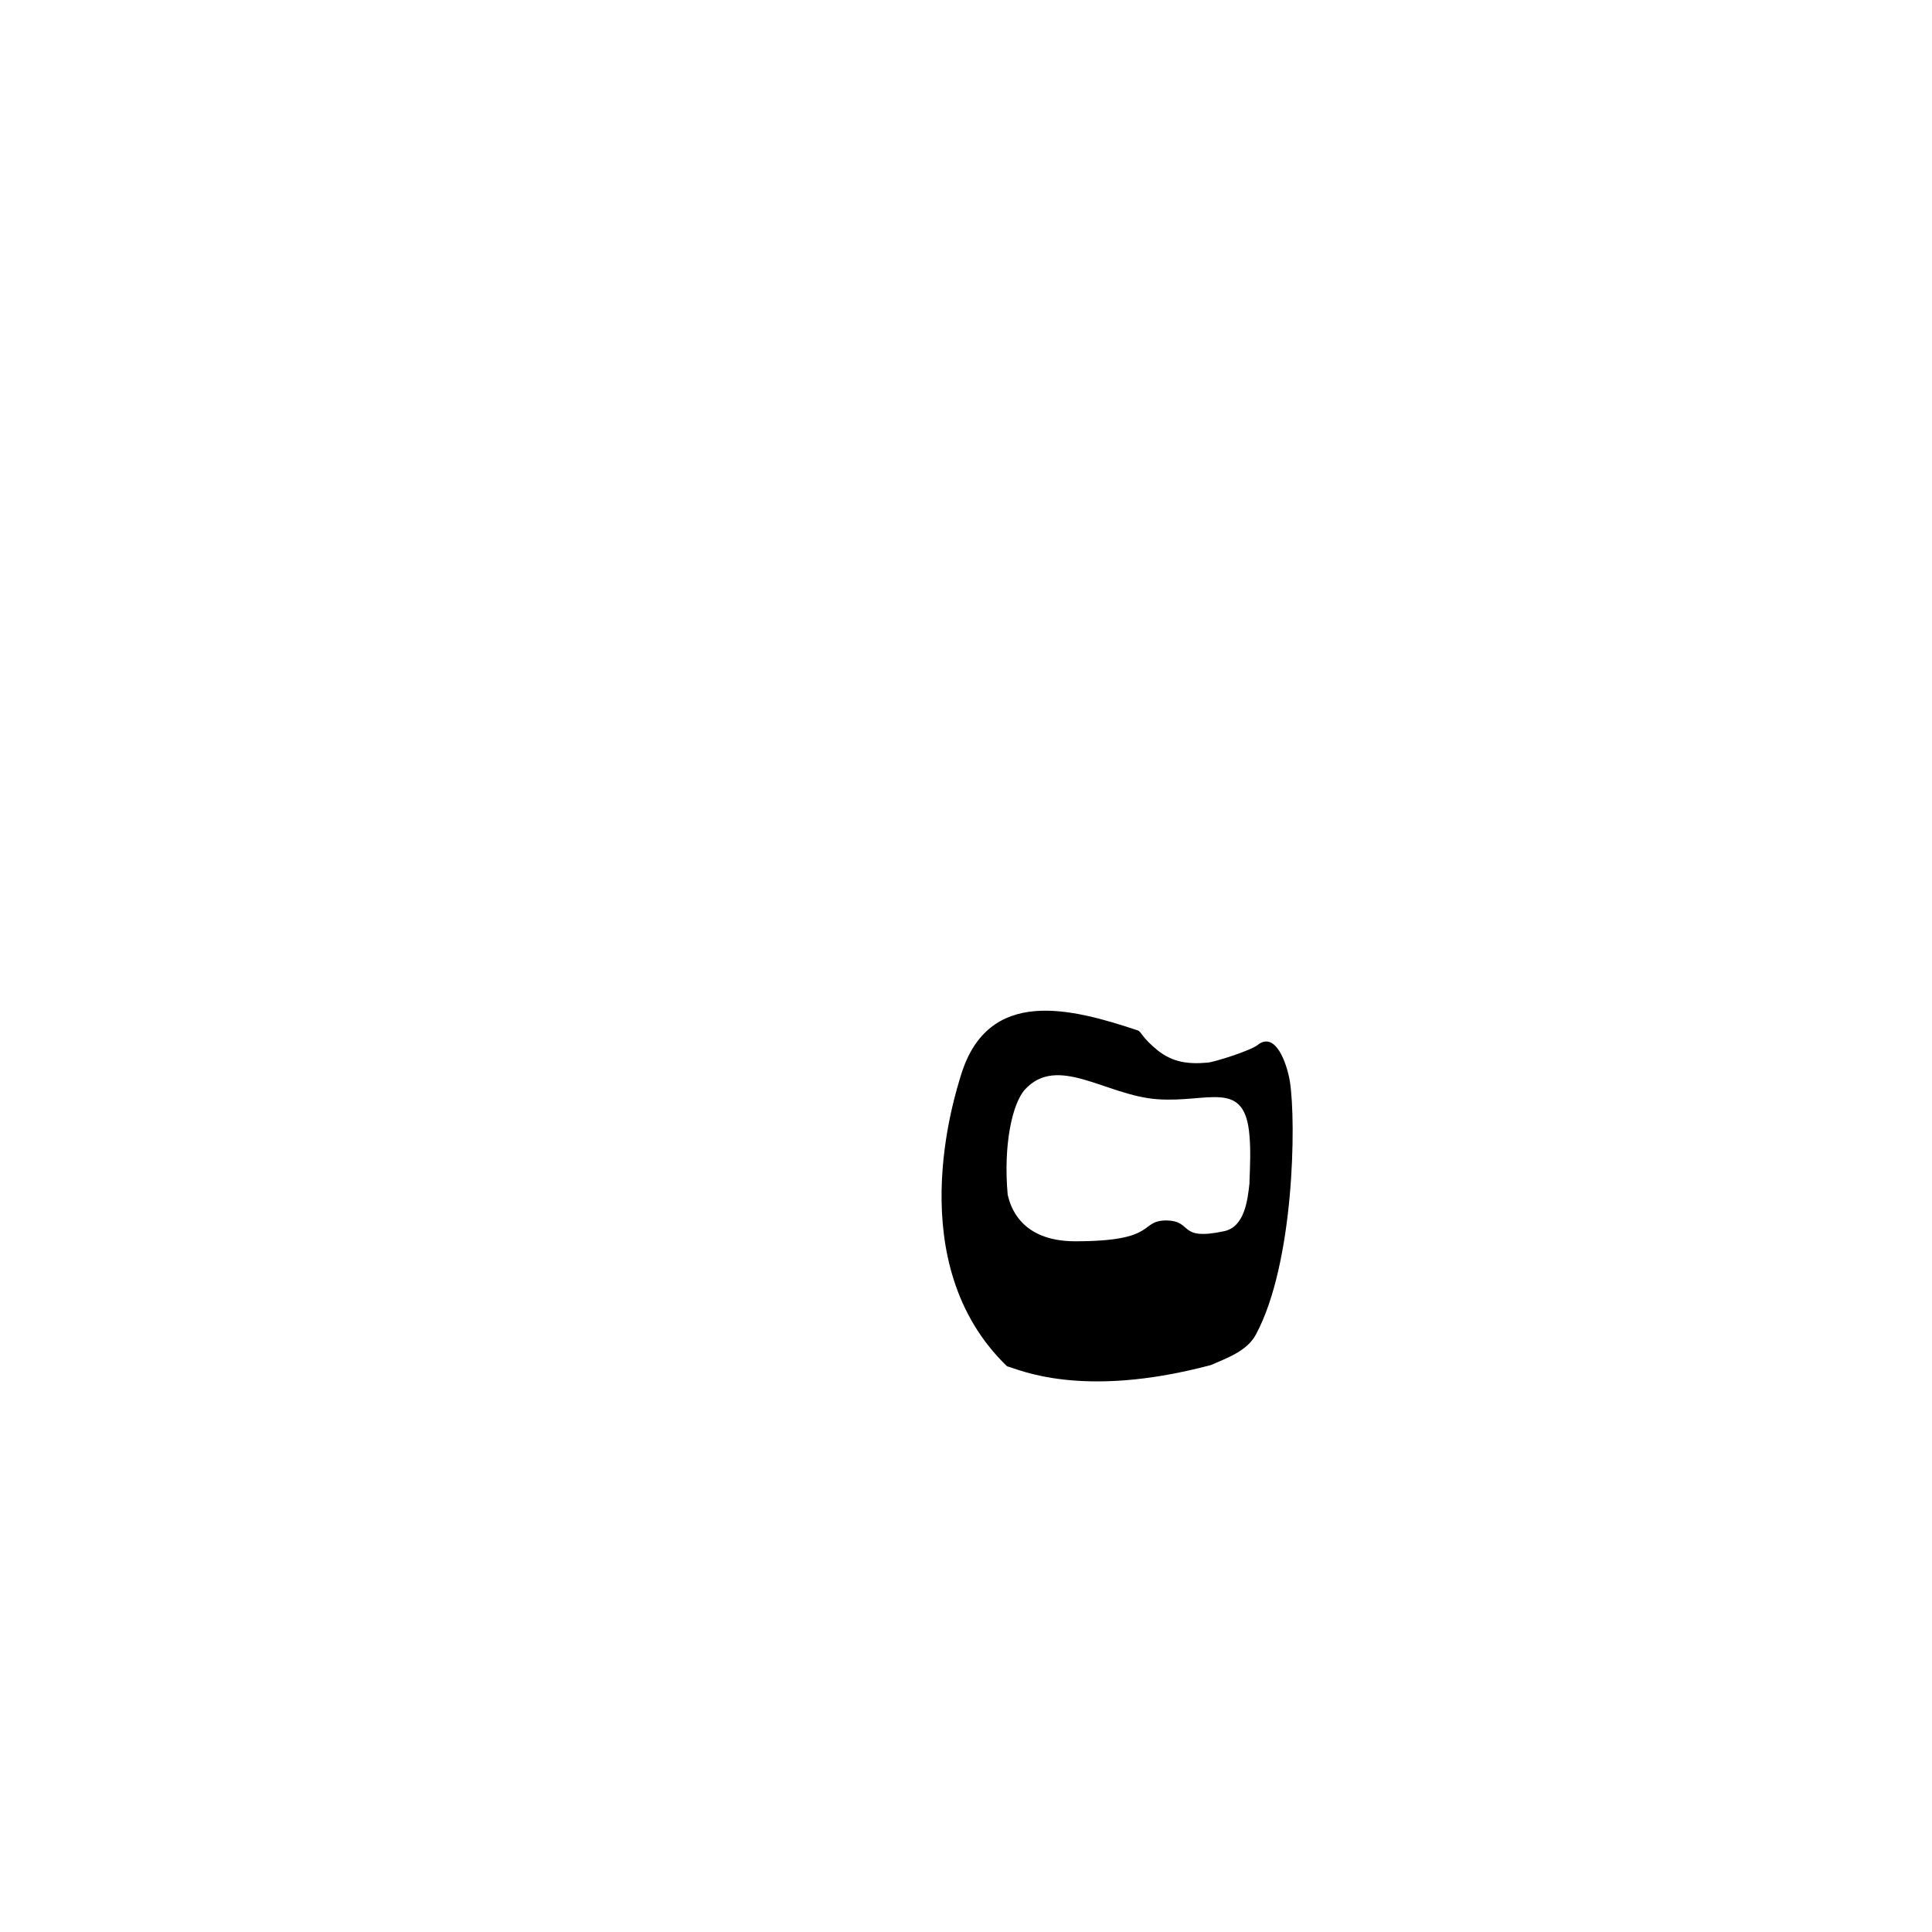
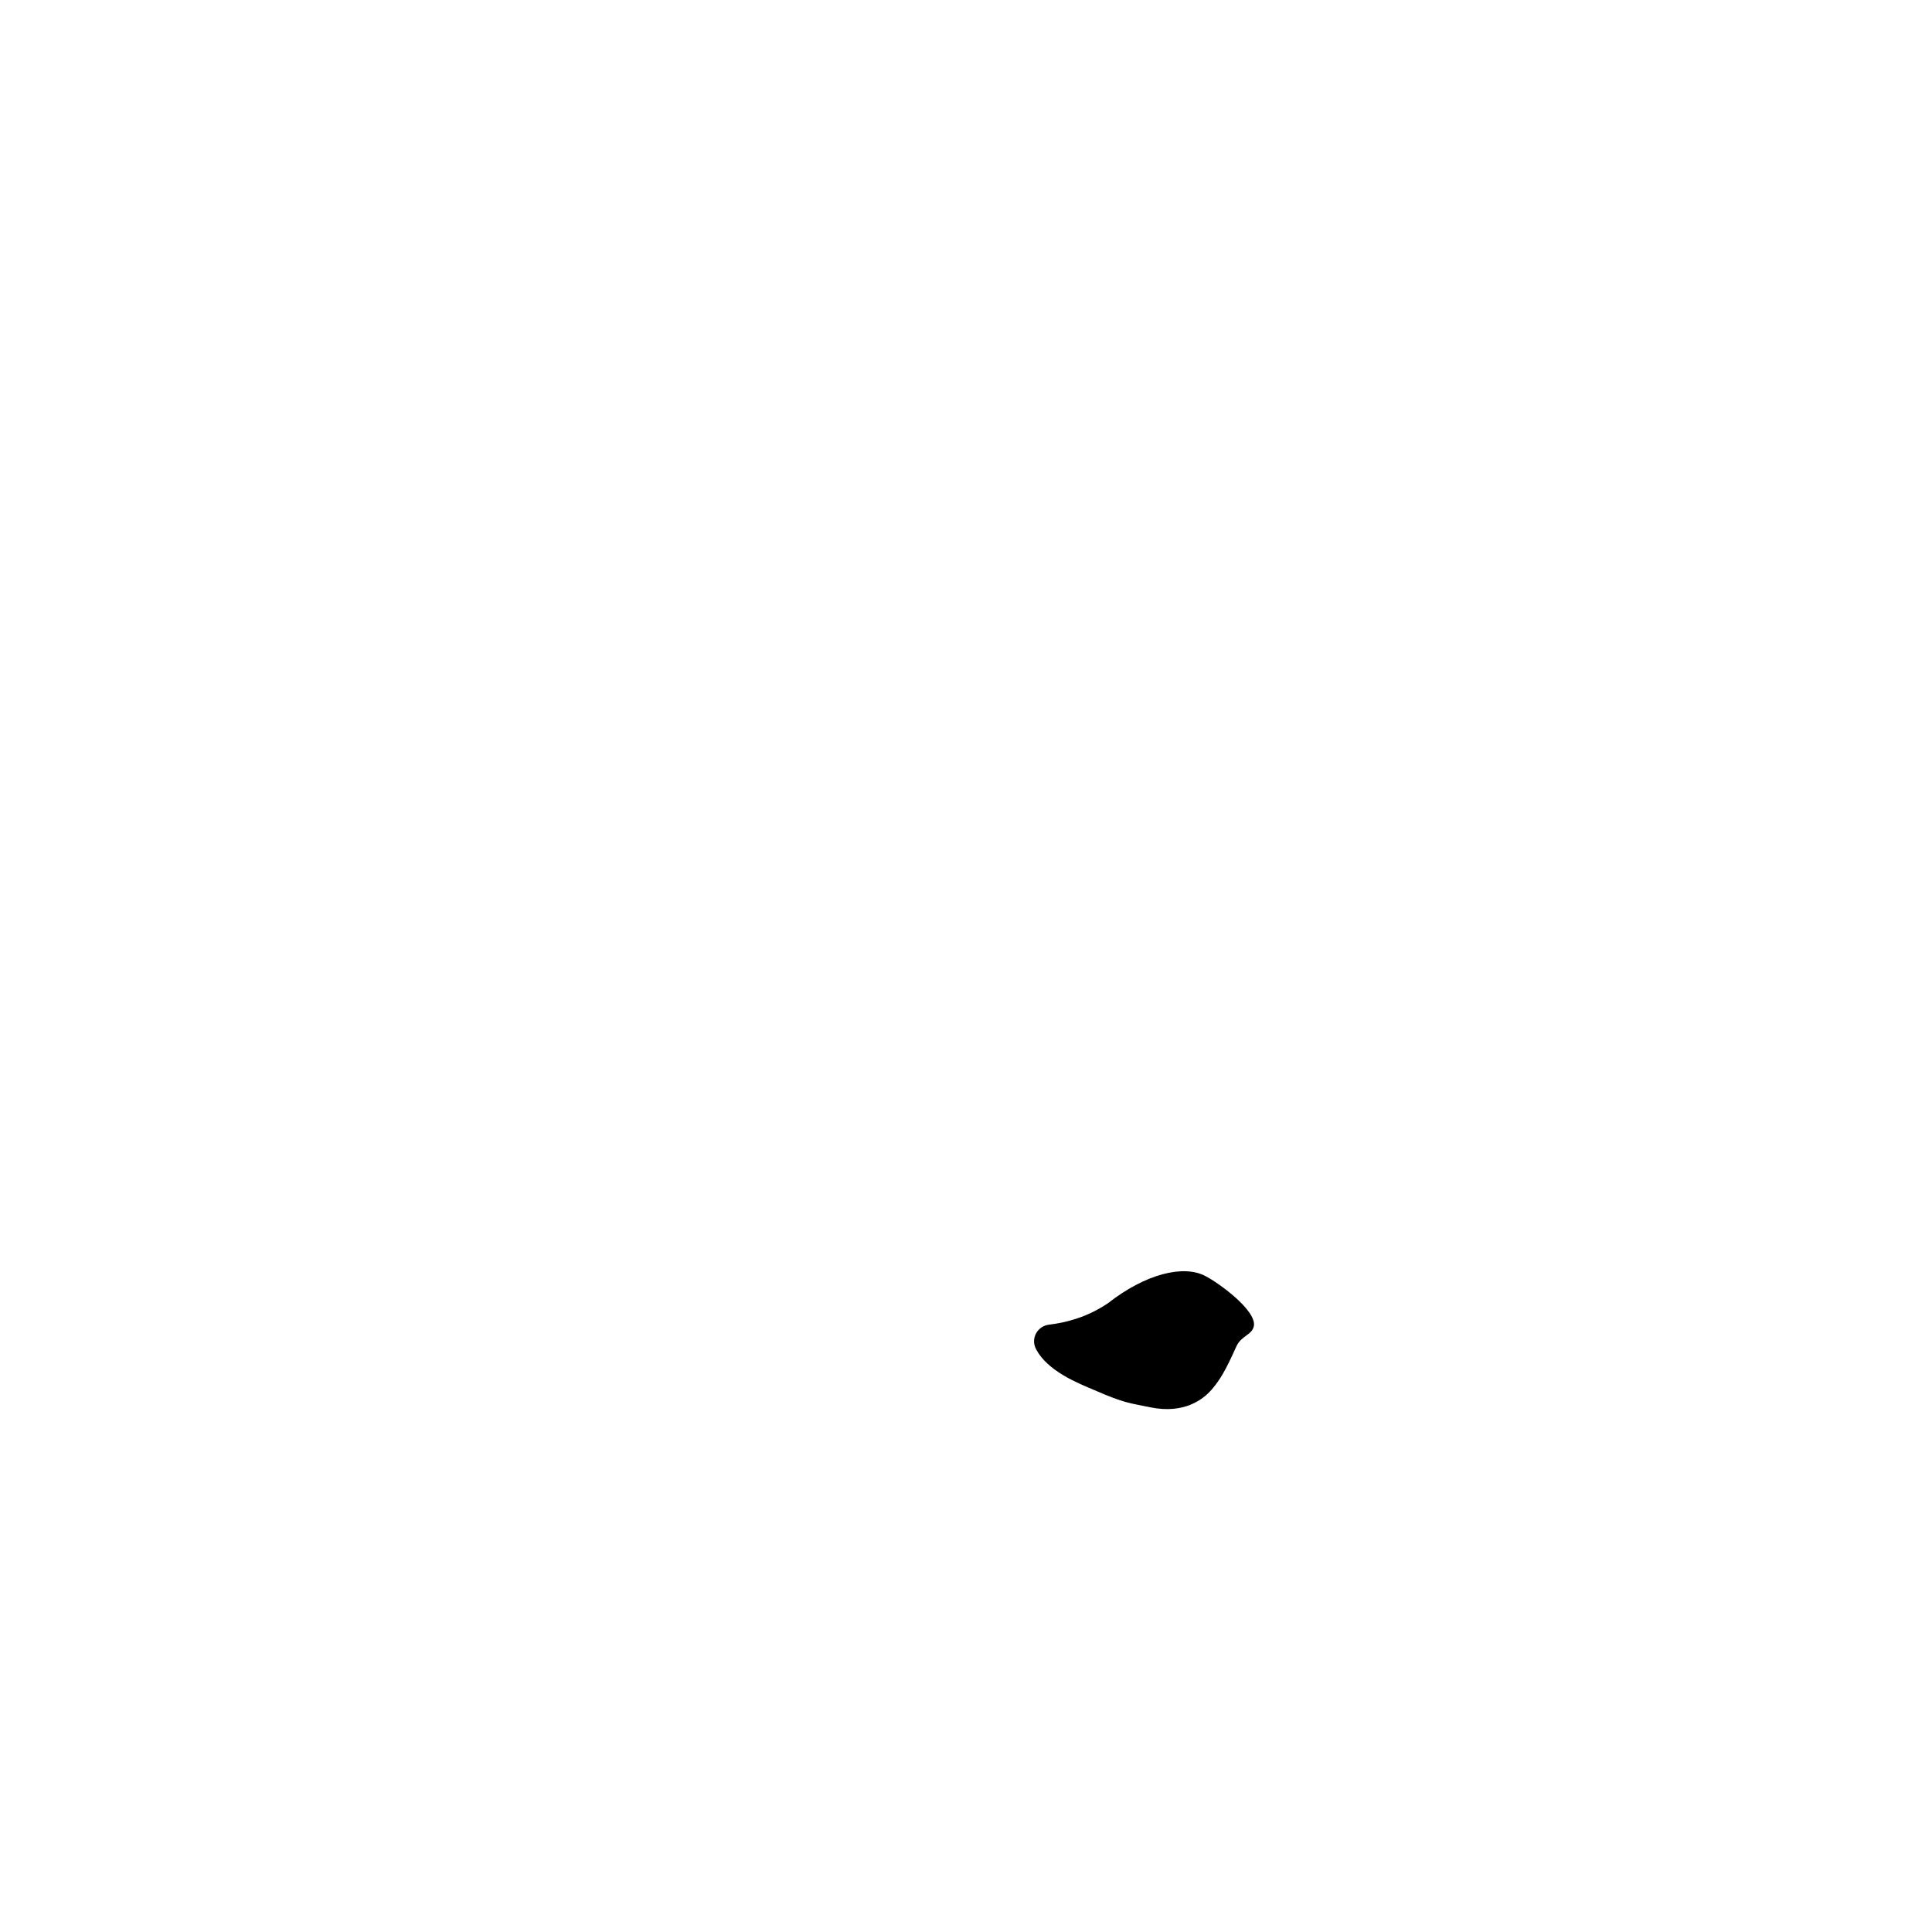
<svg xmlns="http://www.w3.org/2000/svg" width="306" height="306" viewBox="0 0 306 306" fill="none">
-   <path d="M204.3 171.3C203.8 168.3 202 163.3 199.2 165.5C198.1 166.4 192.4 168.2 191.3 168.3C188.1 168.6 185.7 168.2 183.4 166.4C180.8 164.3 180.8 163.4 180.2 163.2C169.7 159.7 156.5 156.2 152.2 170.3C151.2 173.6 142.6 200.1 159.5 216.4C161.2 216.8 171.2 221.7 191.8 216.2C194.3 215.1 197.5 214 198.9 211.4C205 200.1 205.3 177.7 204.3 171.3ZM170.3 196.6C161.6 196.6 160 191 159.6 189.2C158.9 181.4 160.3 174.9 162.3 172.6C167.5 166.9 175.1 173.5 183.3 174.1C191.4 174.7 197.2 170.8 197.9 179.9C198.1 182.1 198 184.6 197.9 187.1C197.9 187.2 197.9 187.3 197.9 187.4C197.6 190.2 197.1 194.3 193.9 195C186.4 196.6 189.1 193.3 184.6 193.3C180.4 193.4 183.4 196.6 170.3 196.6Z" fill="black" />
+   <path d="M166.2 209.8C164.3 210 163.2 212 164.1 213.7C165.9 217.1 170.5 219 173.4 220.2C178.2 222.3 178.9 222.2 182.2 222.9C187.6 224 190.6 221.6 191.9 220.1C193.2 218.6 194.1 217.1 195.8 213.3C196.6 211.5 198.3 211.5 198.6 210C199 207.5 192.9 203.1 190.9 202.1C187.5 200.3 181.5 201.7 175.5 206.4C172.1 208.7 168.7 209.5 166.2 209.8Z" fill="black" />
</svg>
